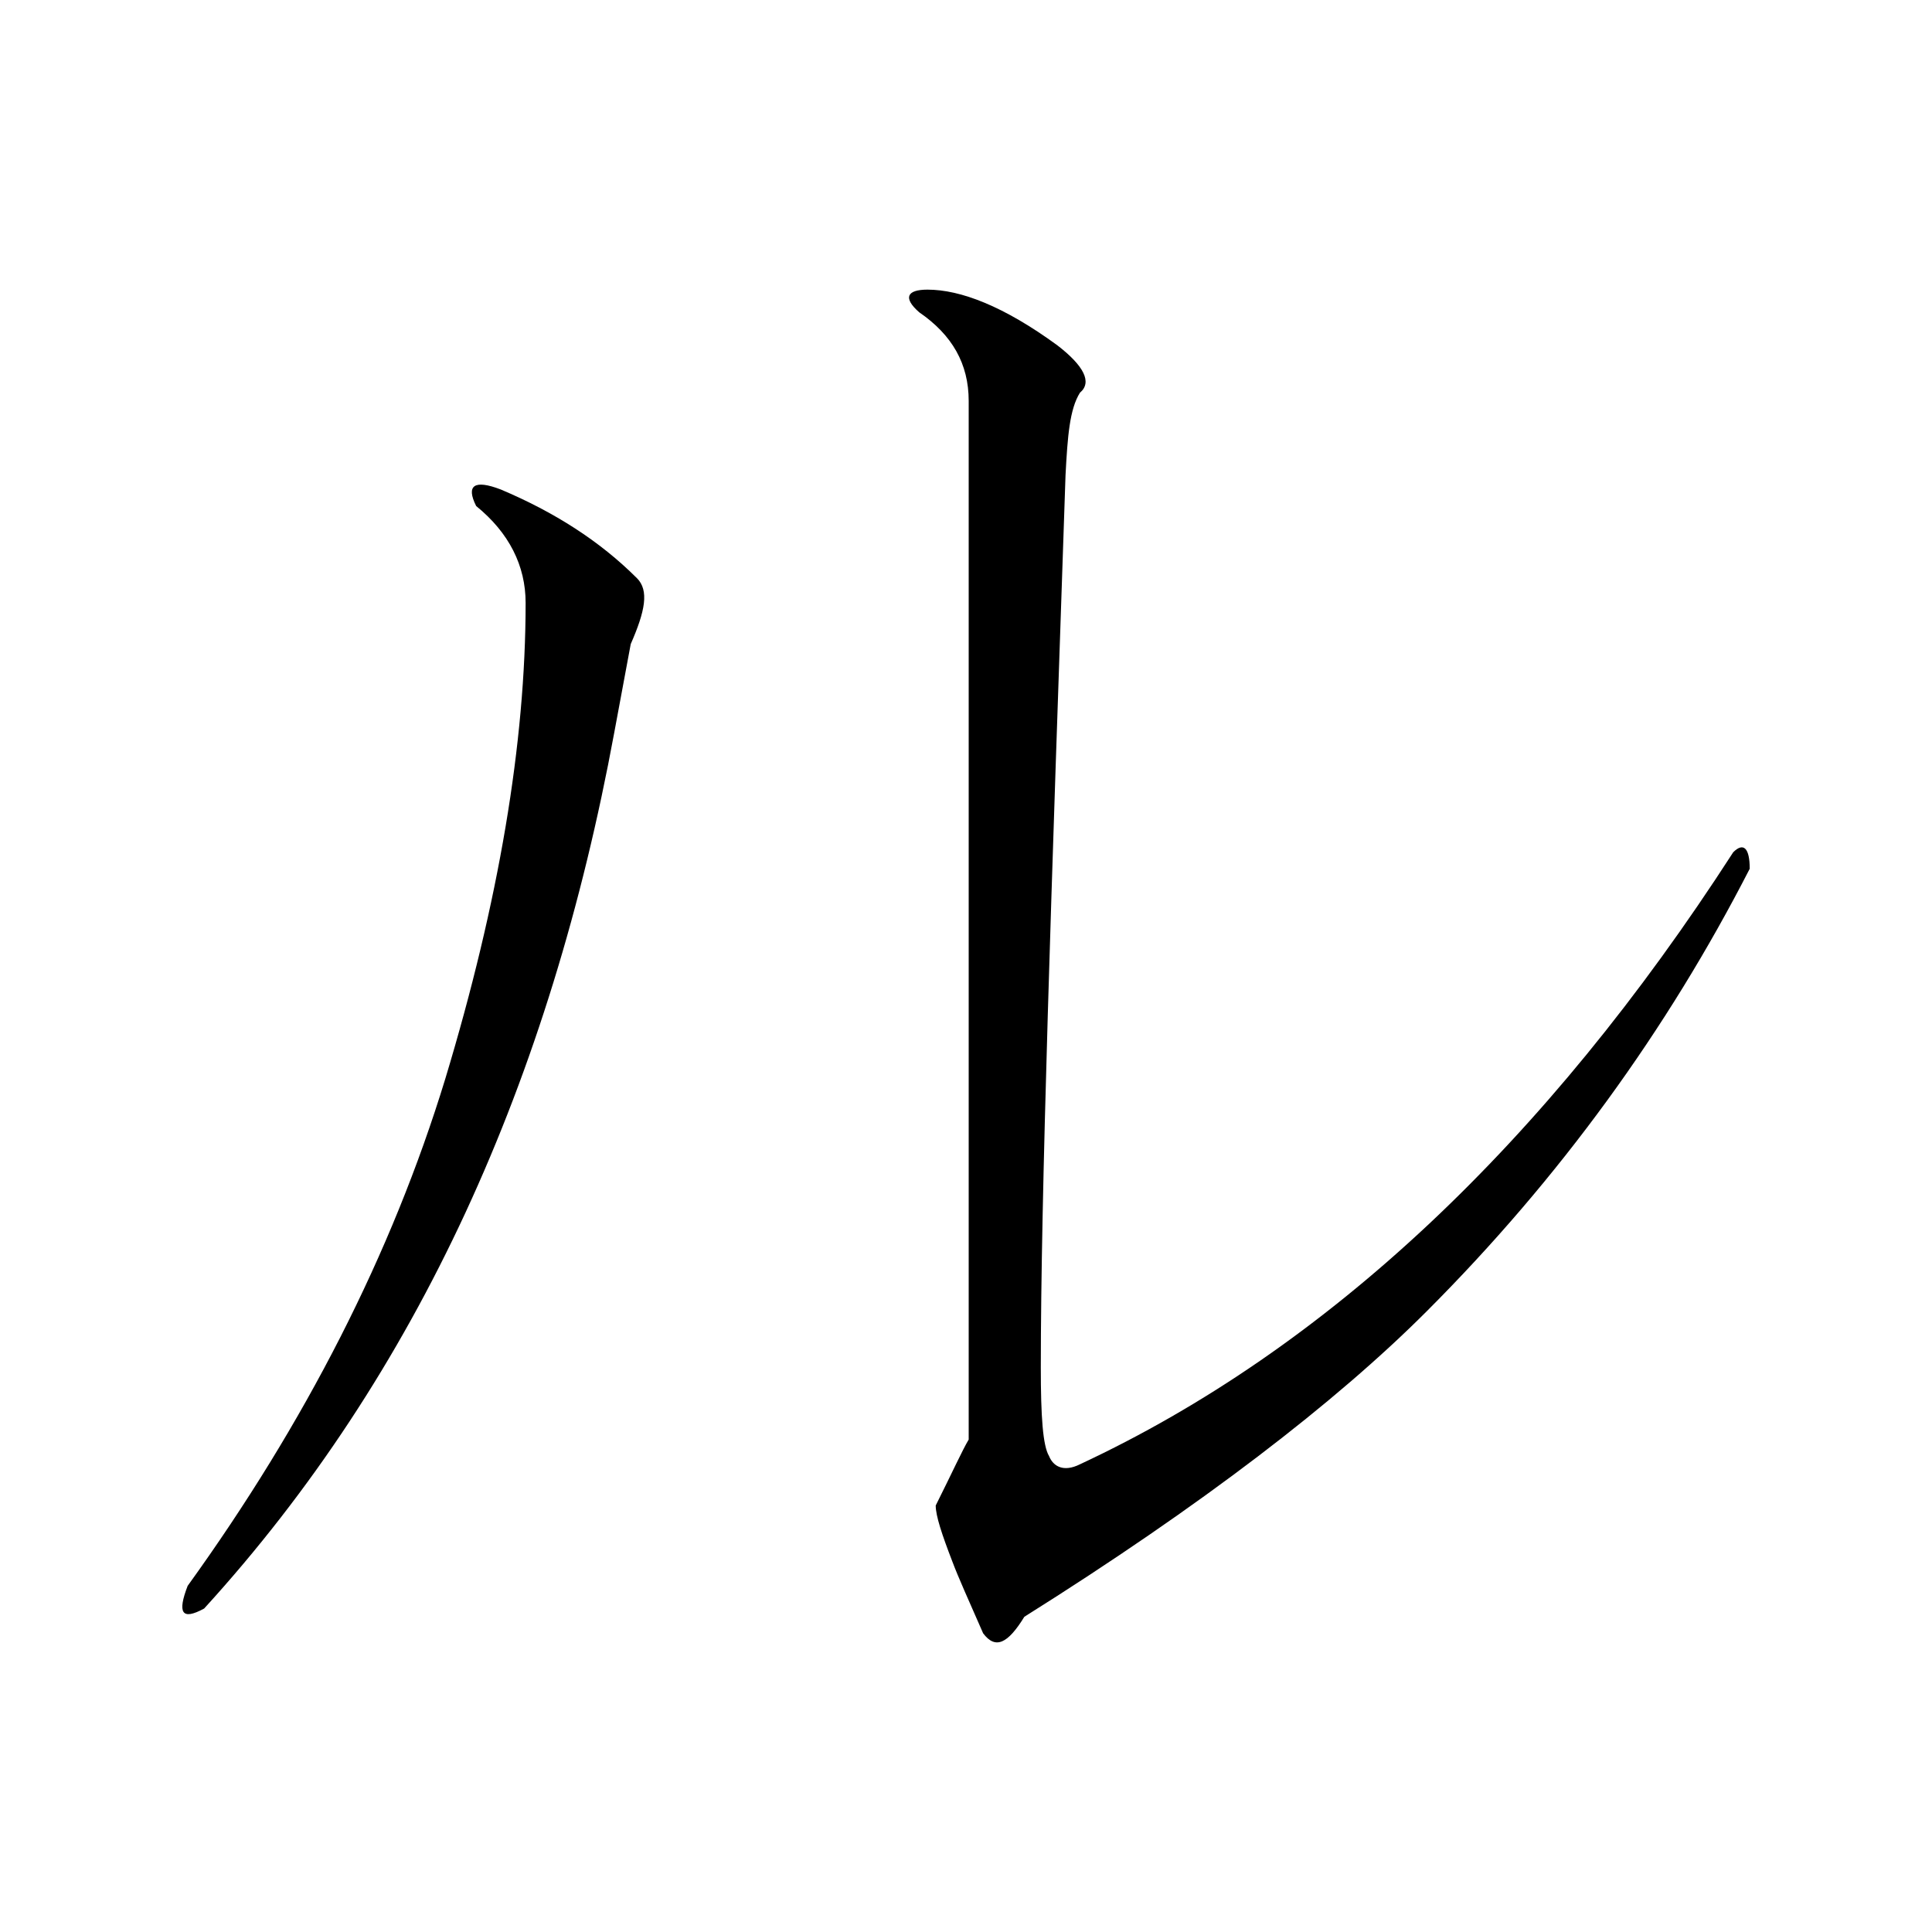
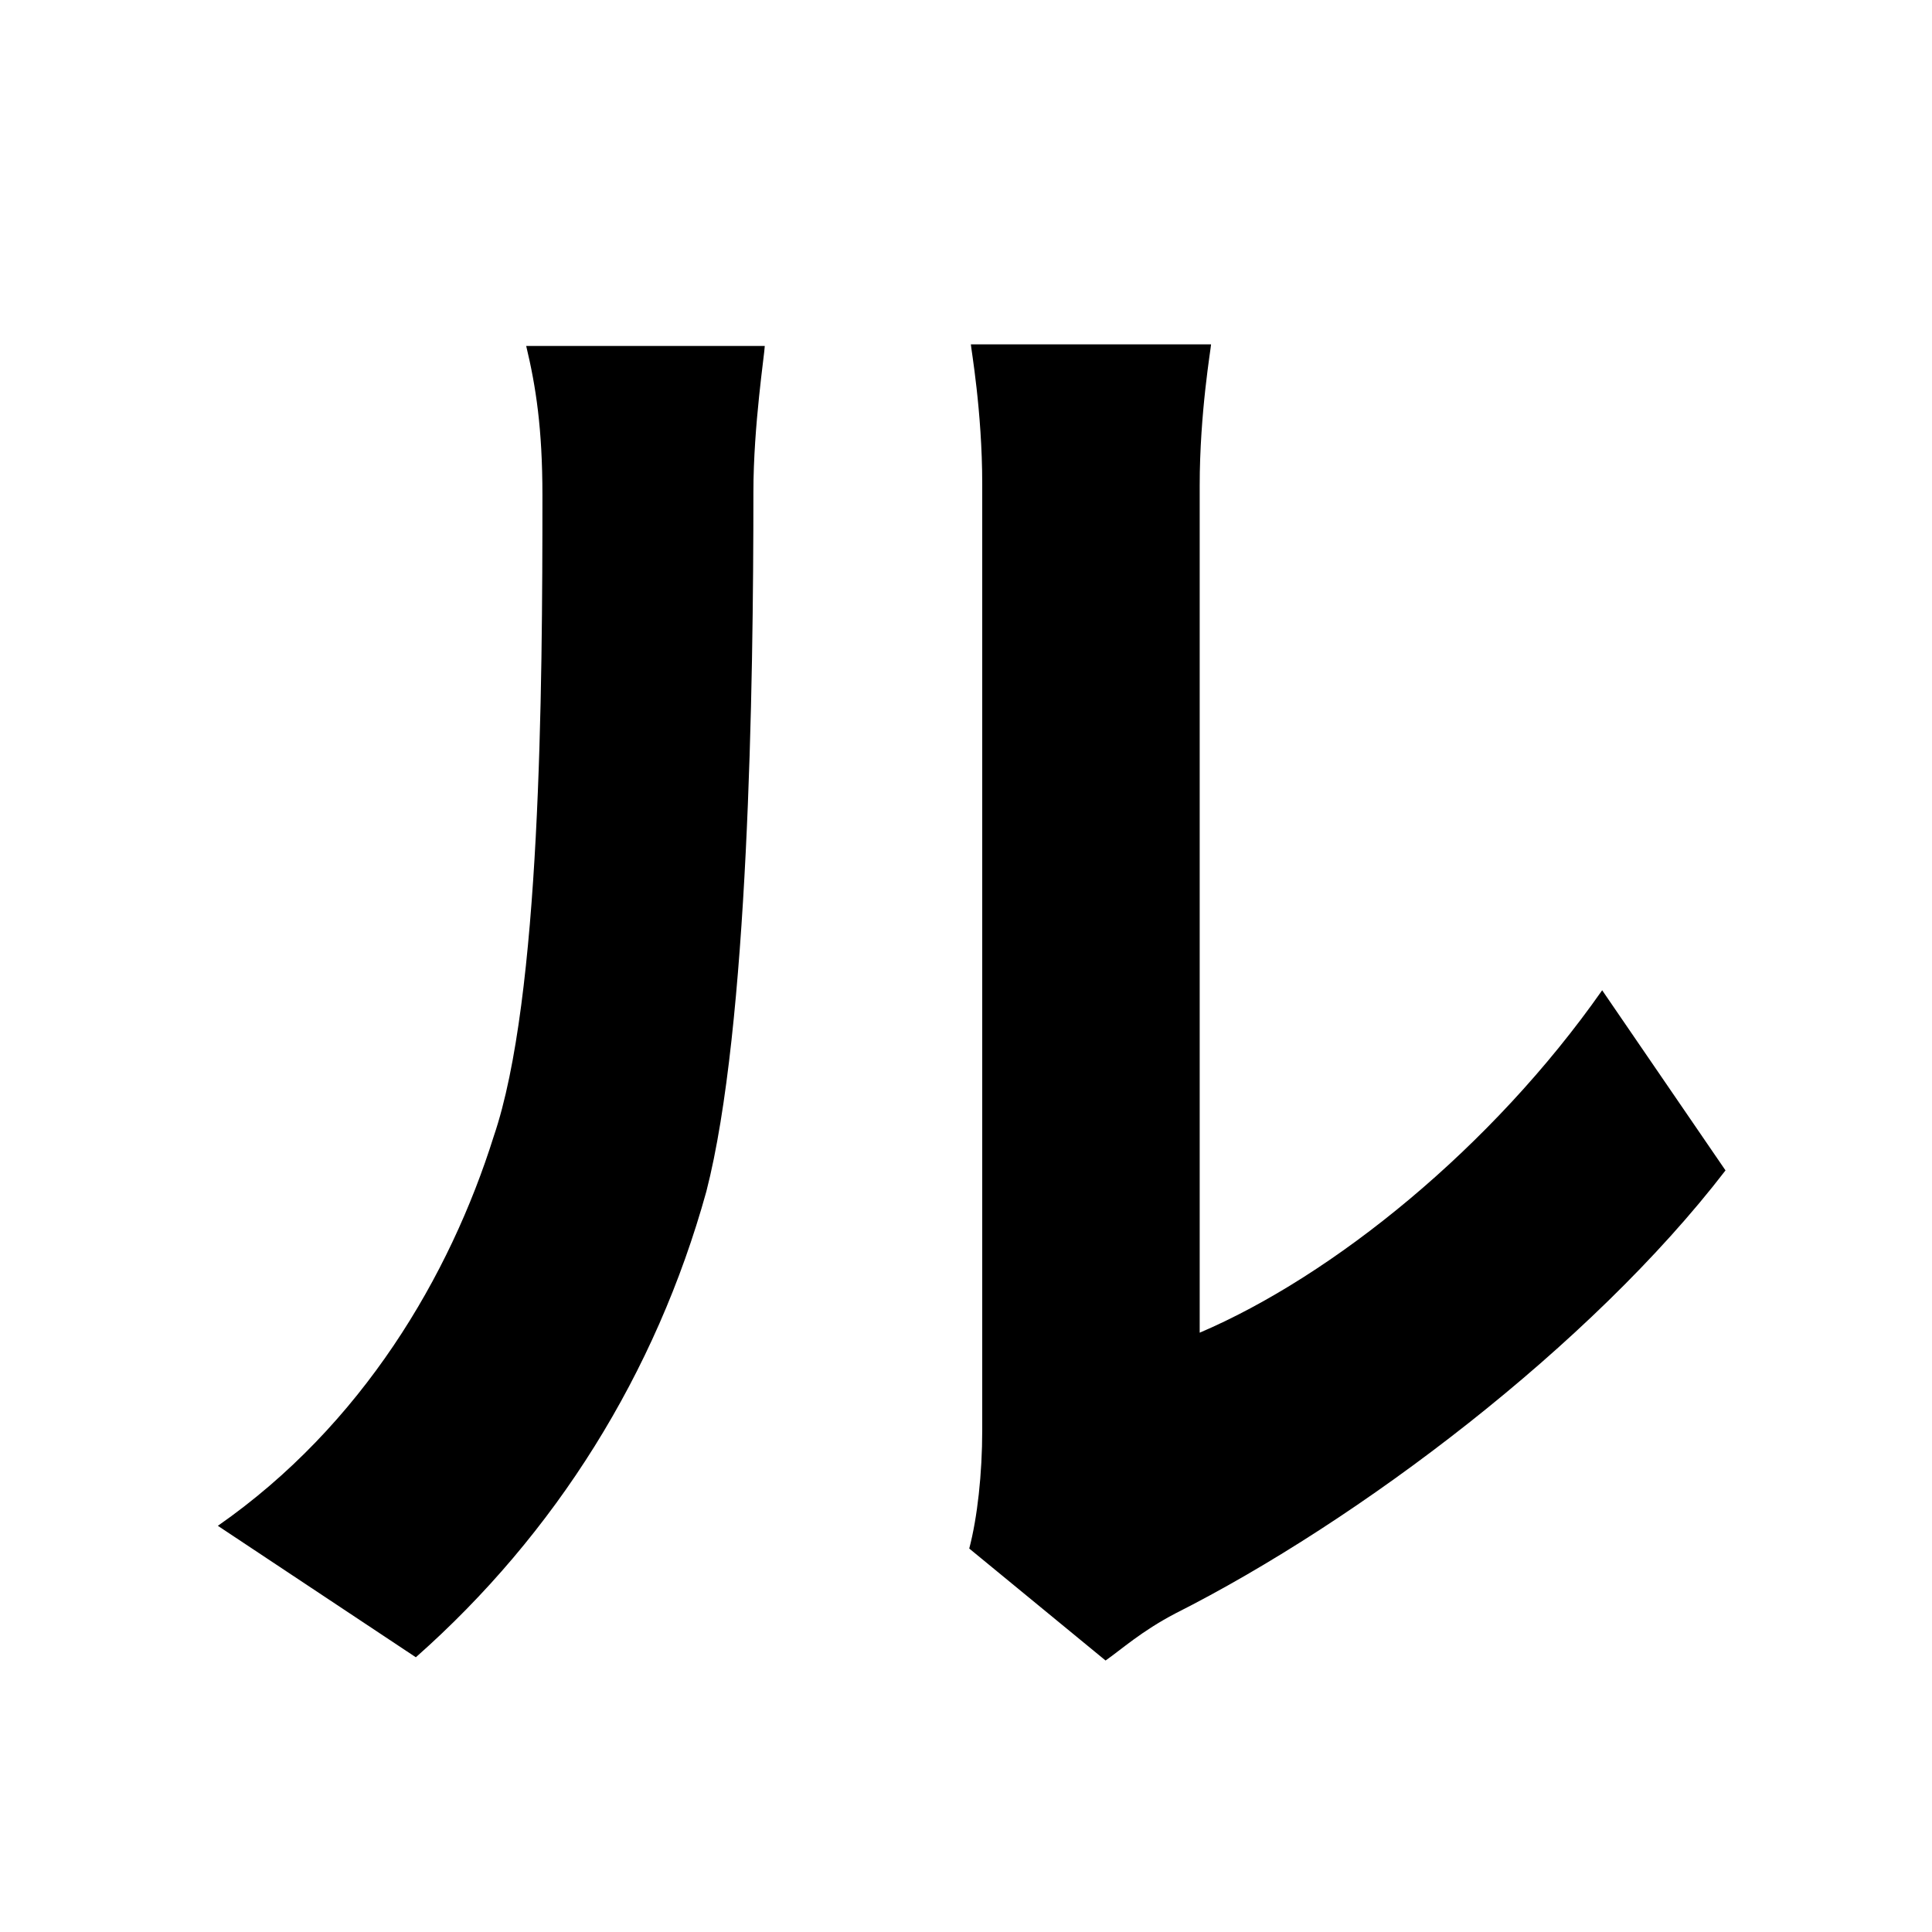
- <svg xmlns="http://www.w3.org/2000/svg" width="500" height="500" viewBox="0 0 132.292 132.292" version="1.1" id="svg8">
-   <defs id="defs2" />
-   <g id="layer1" transform="translate(0,-164.7083)">
-     <g aria-label="ル" style="font-style:normal;font-variant:normal;font-weight:normal;font-stretch:normal;font-size:141.111px;line-height:1.25;font-family:MHGKyokashotaiTHK;-inkscape-font-specification:MHGKyokashotaiTHK;letter-spacing:0px;word-spacing:0px;fill:#000000;fill-opacity:1;stroke:none;stroke-width:0.265" id="text12" transform="translate(-52.59759,60.45209)">
-       <path d="m 172.408,163.741 c 0,-1.411 -0.423,-1.834 -1.129,-1.129 -12.841,19.897 -27.799,34.008 -44.732,41.91 -1.129,0.564 -1.834,0.141 -2.117,-0.564 -0.423,-0.706 -0.564,-2.681 -0.564,-6.068 0,-11.712 0.706,-32.173 1.693,-61.101 0.141,-2.681 0.282,-4.516 0.988,-5.644 0.847,-0.706 0.282,-1.834 -1.552,-3.246 -3.669,-2.681 -6.632,-3.81 -8.89,-3.81 -1.411,0 -1.693,0.564 -0.564,1.552 2.258,1.552 3.387,3.528 3.387,6.068 v 71.12 c -0.423,0.706 -1.129,2.258 -2.258,4.516 0,0.706 0.423,1.976 1.129,3.81 0.423,1.129 1.129,2.681 2.117,4.939 0.847,1.129 1.693,0.706 2.822,-1.129 12.136,-7.62 21.308,-14.676 27.517,-20.884 9.172,-9.172 16.51,-19.332 22.154,-30.339 z M 96.208,143.844 c -2.54,-2.54 -5.644,-4.516 -9.313,-6.068 -1.834,-0.706 -2.399,-0.282 -1.693,1.129 2.258,1.834 3.387,4.092 3.387,6.632 0,9.596 -1.834,20.461 -5.503,32.597 -3.669,11.994 -9.596,23.566 -17.639,34.713 -0.706,1.834 -0.423,2.399 1.129,1.552 14.676,-16.087 23.707,-36.266 28.081,-59.972 l 1.129,-6.068 c 0.988,-2.258 1.27,-3.669 0.423,-4.516 z" style="font-size:141.111px;stroke-width:0.265" id="path14" />
-     </g>
-   </g>
+ <svg xmlns="http://www.w3.org/2000/svg" width="100" height="100" viewBox="0 0 100 100" fill="none">
+   <path d="M50.168 80.152L57.224 85.948C58.064 85.36 59.072 84.436 60.836 83.512C70.328 78.724 82.34 69.652 89.312 60.58L82.928 51.256C77.216 59.404 68.984 66.04 62.096 68.98C62.096 63.856 62.096 31.852 62.096 25.132C62.096 21.352 62.684 17.992 62.684 17.824H50.252C50.252 17.992 50.84 21.268 50.84 25.048C50.84 31.852 50.84 69.568 50.84 74.02C50.84 76.288 50.588 78.556 50.168 80.152ZM11.276 78.976L21.524 85.78C28.748 79.396 33.956 71.08 36.56 61.672C38.744 53.188 38.996 35.464 38.996 25.468C38.996 22.024 39.584 18.244 39.584 17.908H27.236C27.74 20.008 28.076 22.192 28.076 25.636C28.076 35.716 27.992 51.676 25.556 58.816C23.288 66.04 18.752 73.768 11.276 78.976Z" fill="black" />
</svg>
